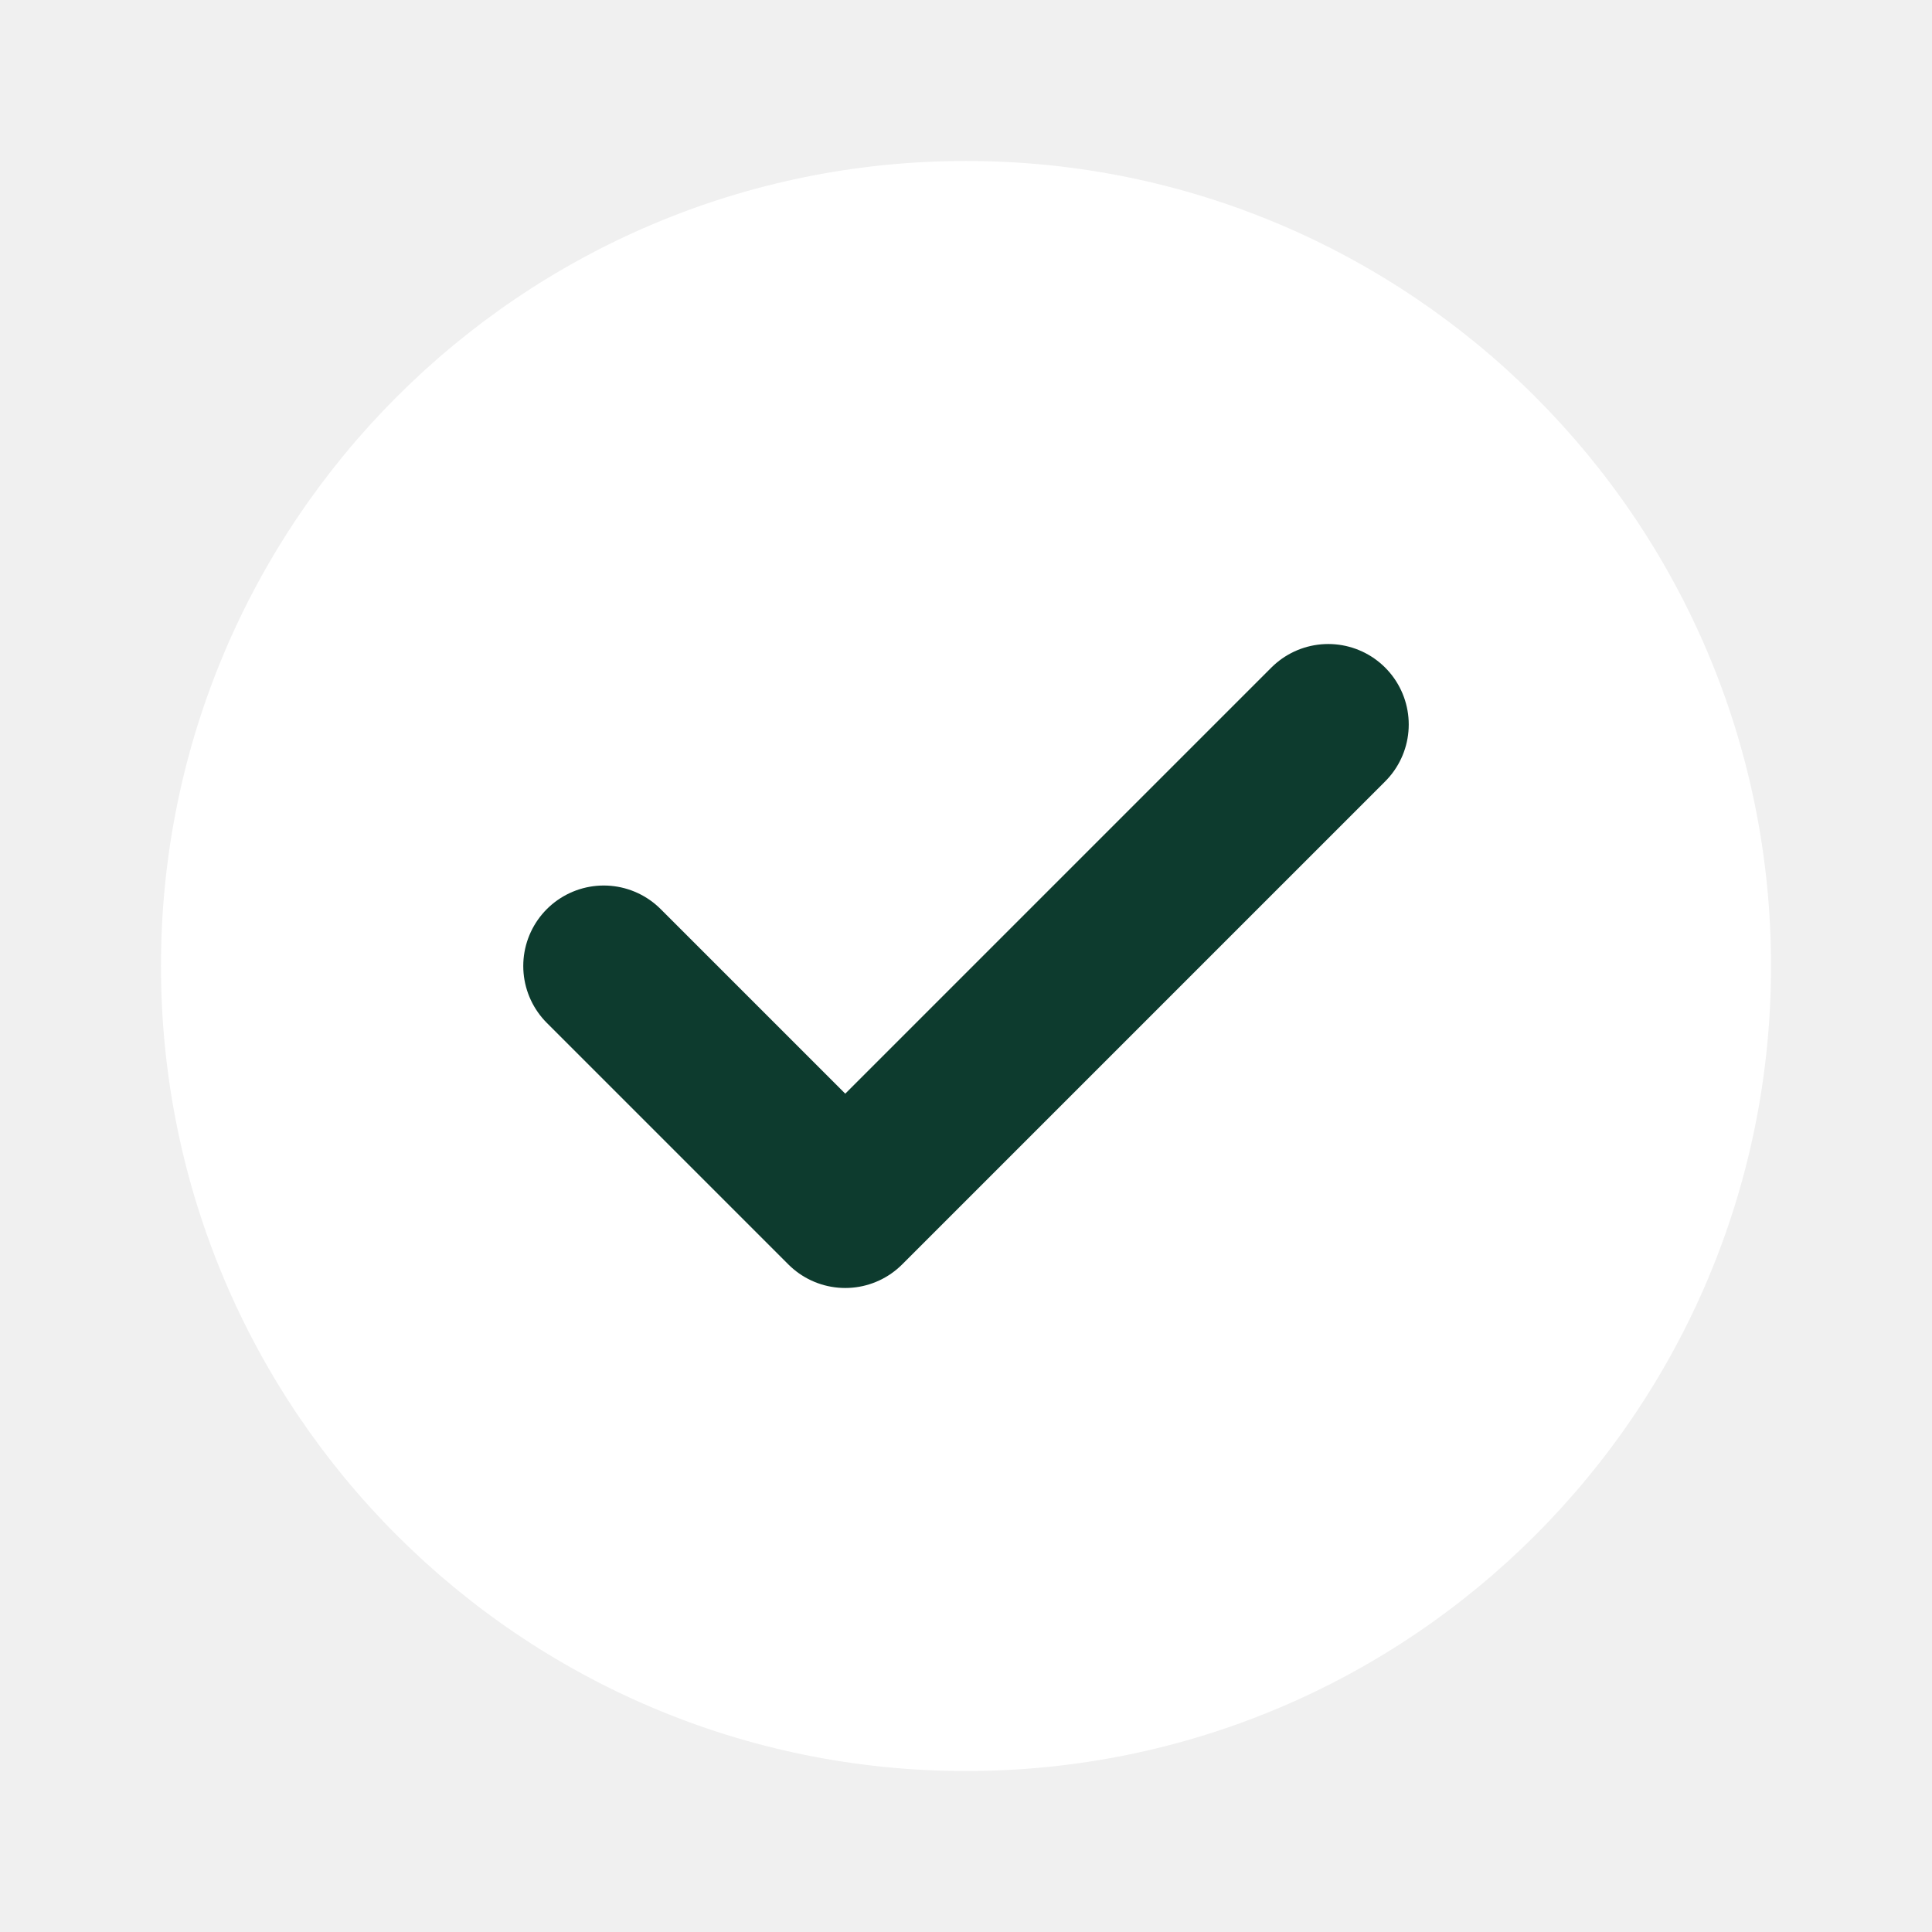
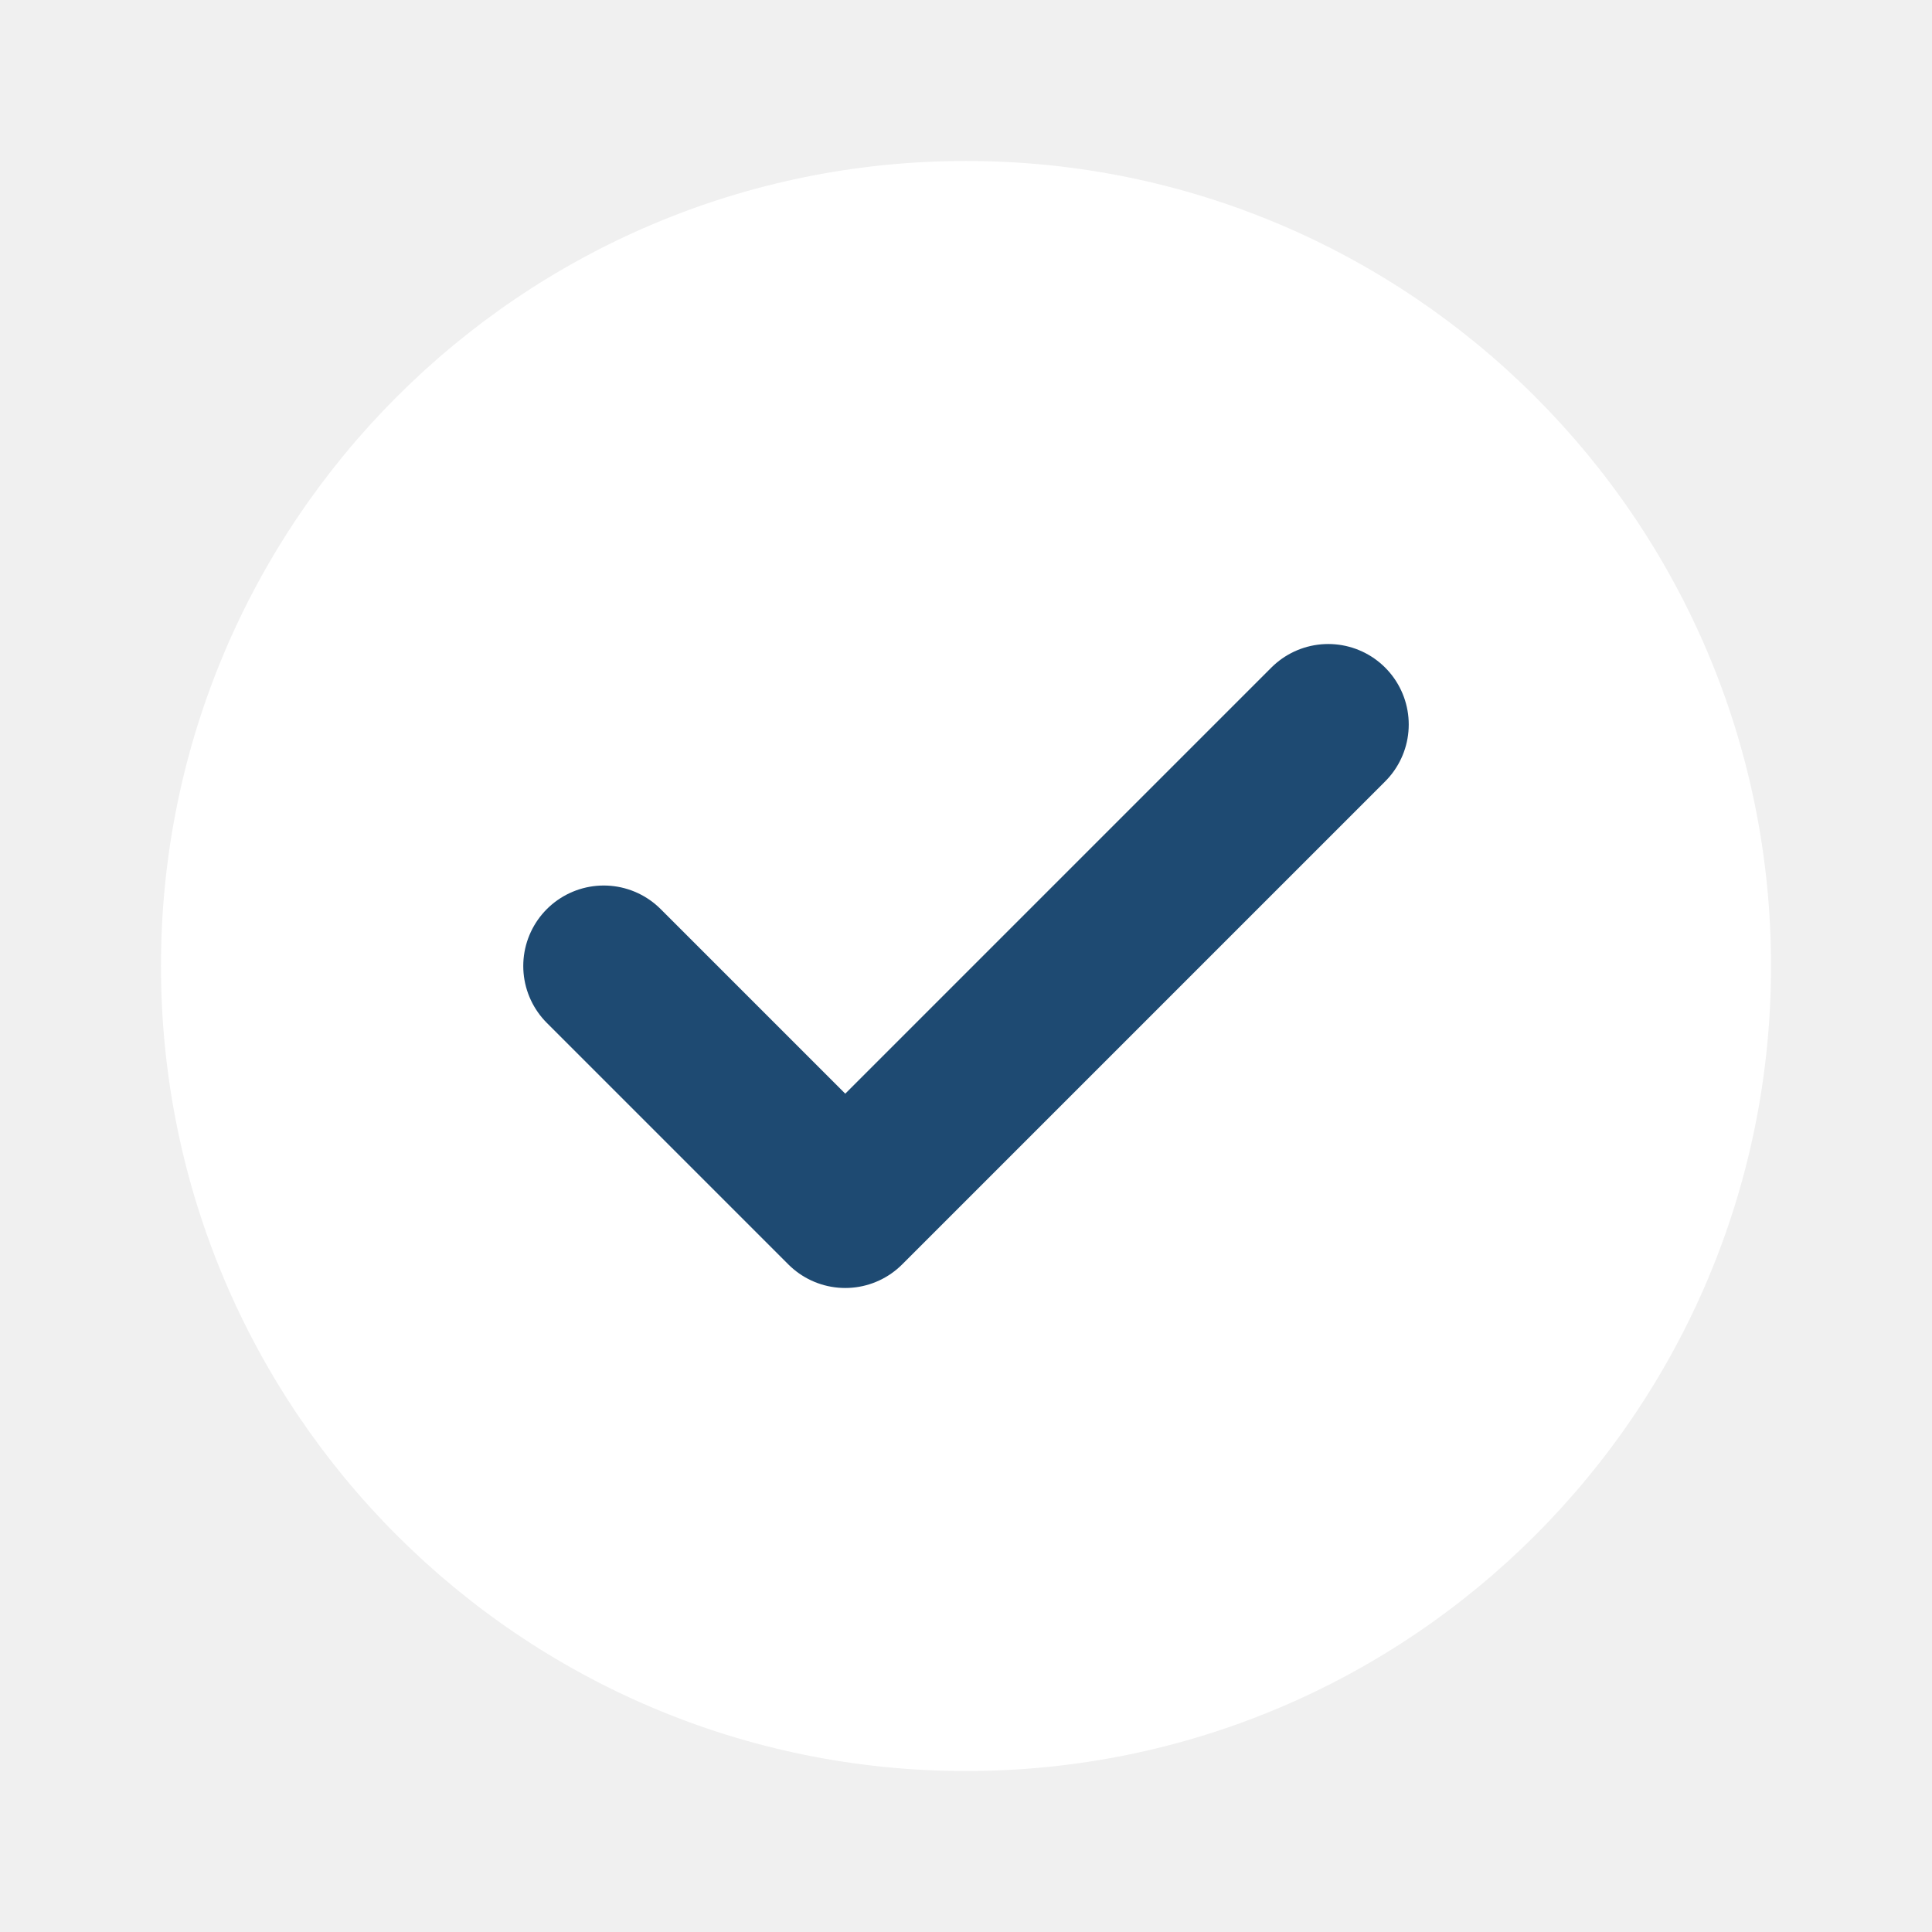
<svg xmlns="http://www.w3.org/2000/svg" width="22" height="22" viewBox="0 0 22 22" fill="none">
  <path d="M11 20.167C16.063 20.167 20.167 16.063 20.167 11C20.167 5.938 16.063 1.833 11 1.833C5.938 1.833 1.833 5.938 1.833 11C1.833 16.063 5.938 20.167 11 20.167Z" fill="white" />
-   <path d="M6.875 11L9.625 13.75L15.125 8.25" stroke-width="1.833" stroke-linecap="round" stroke-linejoin="round" stroke="#0D3B2E" />
+   <path d="M6.875 11L9.625 13.75L15.125 8.25" stroke-width="1.833" stroke-linecap="round" stroke-linejoin="round" stroke="#1E4A72" />
</svg>
